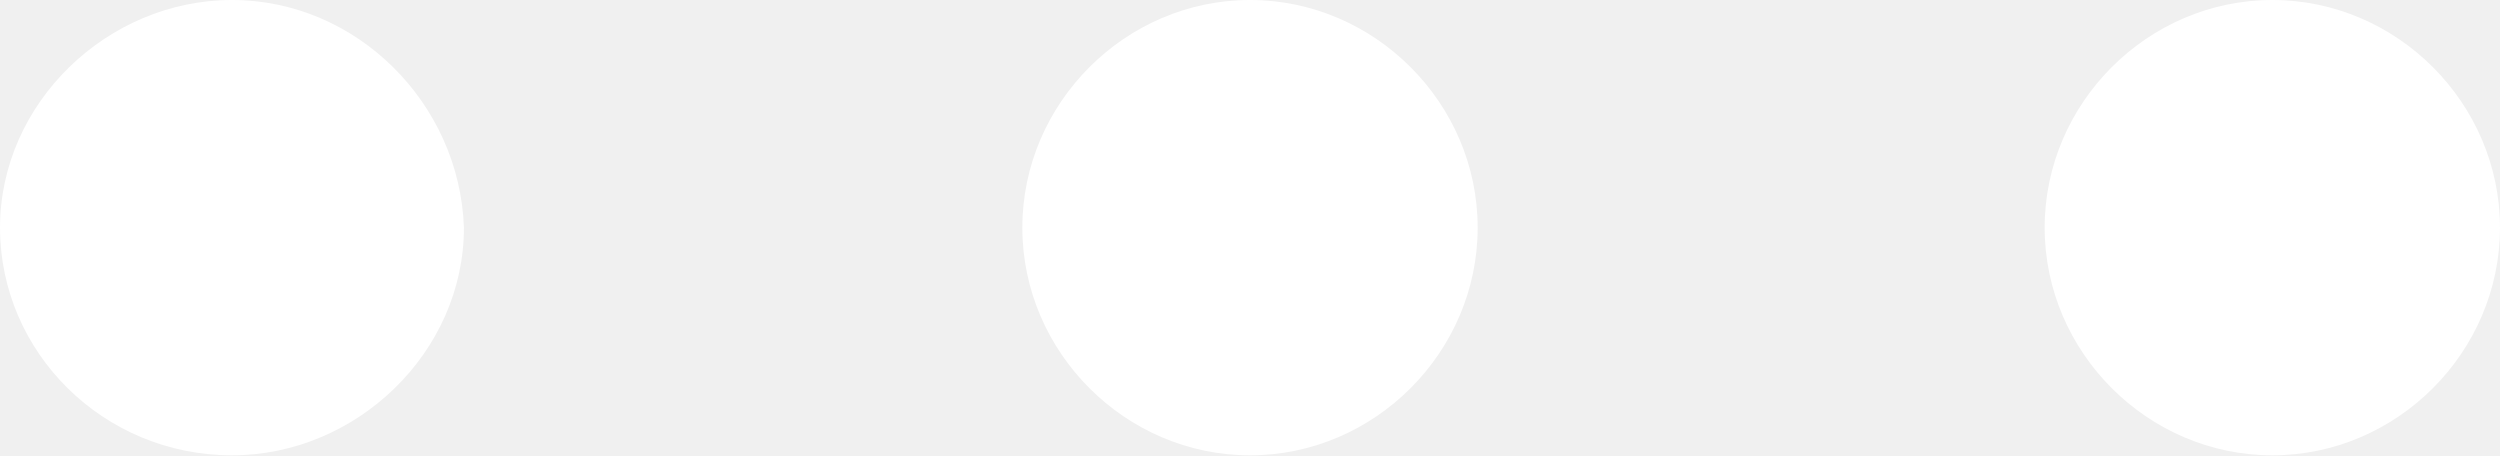
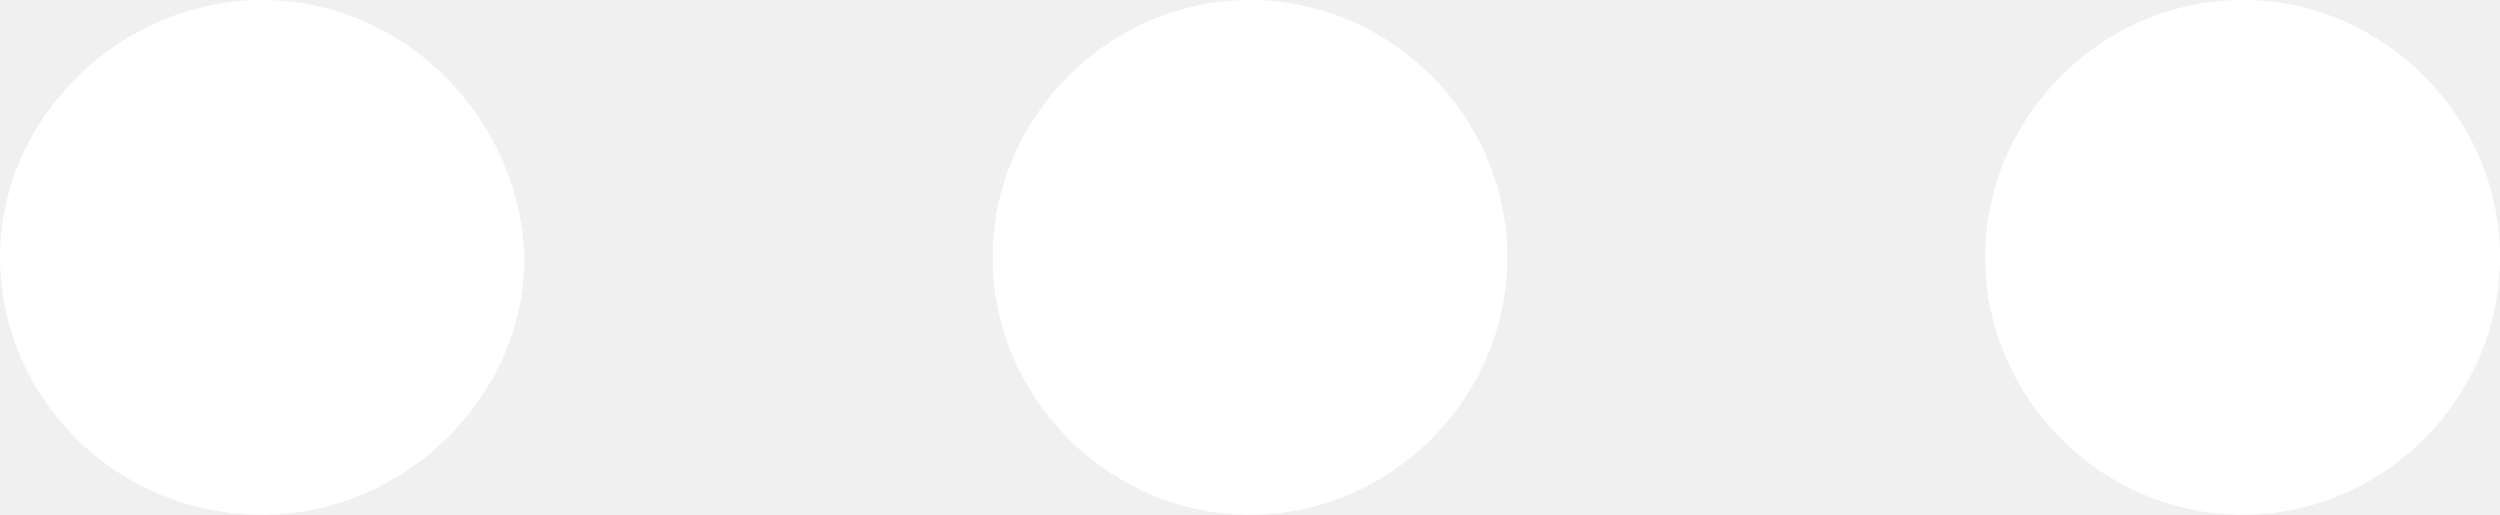
- <svg xmlns="http://www.w3.org/2000/svg" width="97.777mm" height="17.808mm" viewBox="0 0 346.453 63.1" id="ico-more" version="1.1">
+ <svg xmlns="http://www.w3.org/2000/svg" width="86.488mm" height="17.808mm" viewBox="0 0 306.453 63.1" id="ico-more" version="1.1">
  <defs id="defs4" />
-   <g id="layer1" transform="translate(-178.2021,-92.24078)">
-     <g id="g4149" transform="translate(56.76507,-222.1492)">
-       <path id="path4137" fill="white" d="m 294.664,314.39 c -17.263,0 -31.55,14.286 -31.55,31.55 0,17.263 14.287,31.55 31.55,31.55 17.263,0 31.55,-14.287 31.55,-31.55 0,-17.263 -14.287,-31.55 -31.55,-31.55 z" />
-       <path id="path4139" fill="white" d="m 436.341,314.39 c -17.264,0 -31.551,14.286 -31.551,31.55 0,17.263 14.287,31.55 31.551,31.55 17.262,0 31.549,-14.287 31.549,-31.55 0,-17.263 -14.287,-31.55 -31.549,-31.55 z" />
-       <path id="path4141" fill="white" d="m 153.582,314.39 c -17.263,0 -32.145,14.286 -32.145,31.55 0,17.263 14.287,31.55 32.145,31.55 17.263,0 32.145,-14.287 32.145,-31.55 -0.595,-17.263 -14.882,-31.55 -32.145,-31.55 z" />
-     </g>
+   <g id="layer1" transform="translate(-141.437,-314.39)">
+     <path d="m 294.664,314.39 c -17.263,0 -31.55,14.286 -31.55,31.55 0,17.263 14.287,31.55 31.55,31.55 17.263,0 31.55,-14.287 31.55,-31.55 0,-17.263 -14.287,-31.55 -31.55,-31.55 z" id="path4137" fill="white" />
+     <path d="m 416.341,314.39 c -17.264,0 -31.551,14.286 -31.551,31.55 0,17.263 14.287,31.55 31.551,31.55 17.262,0 31.549,-14.287 31.549,-31.55 0,-17.263 -14.287,-31.55 -31.549,-31.55 z" id="path4139" fill="white" />
+     <path d="m 173.582,314.39 c -17.263,0 -32.145,14.286 -32.145,31.55 0,17.263 14.287,31.55 32.145,31.55 17.263,0 32.145,-14.287 32.145,-31.55 -0.595,-17.263 -14.882,-31.55 -32.145,-31.55 z" id="path4141" fill="white" />
  </g>
</svg>
